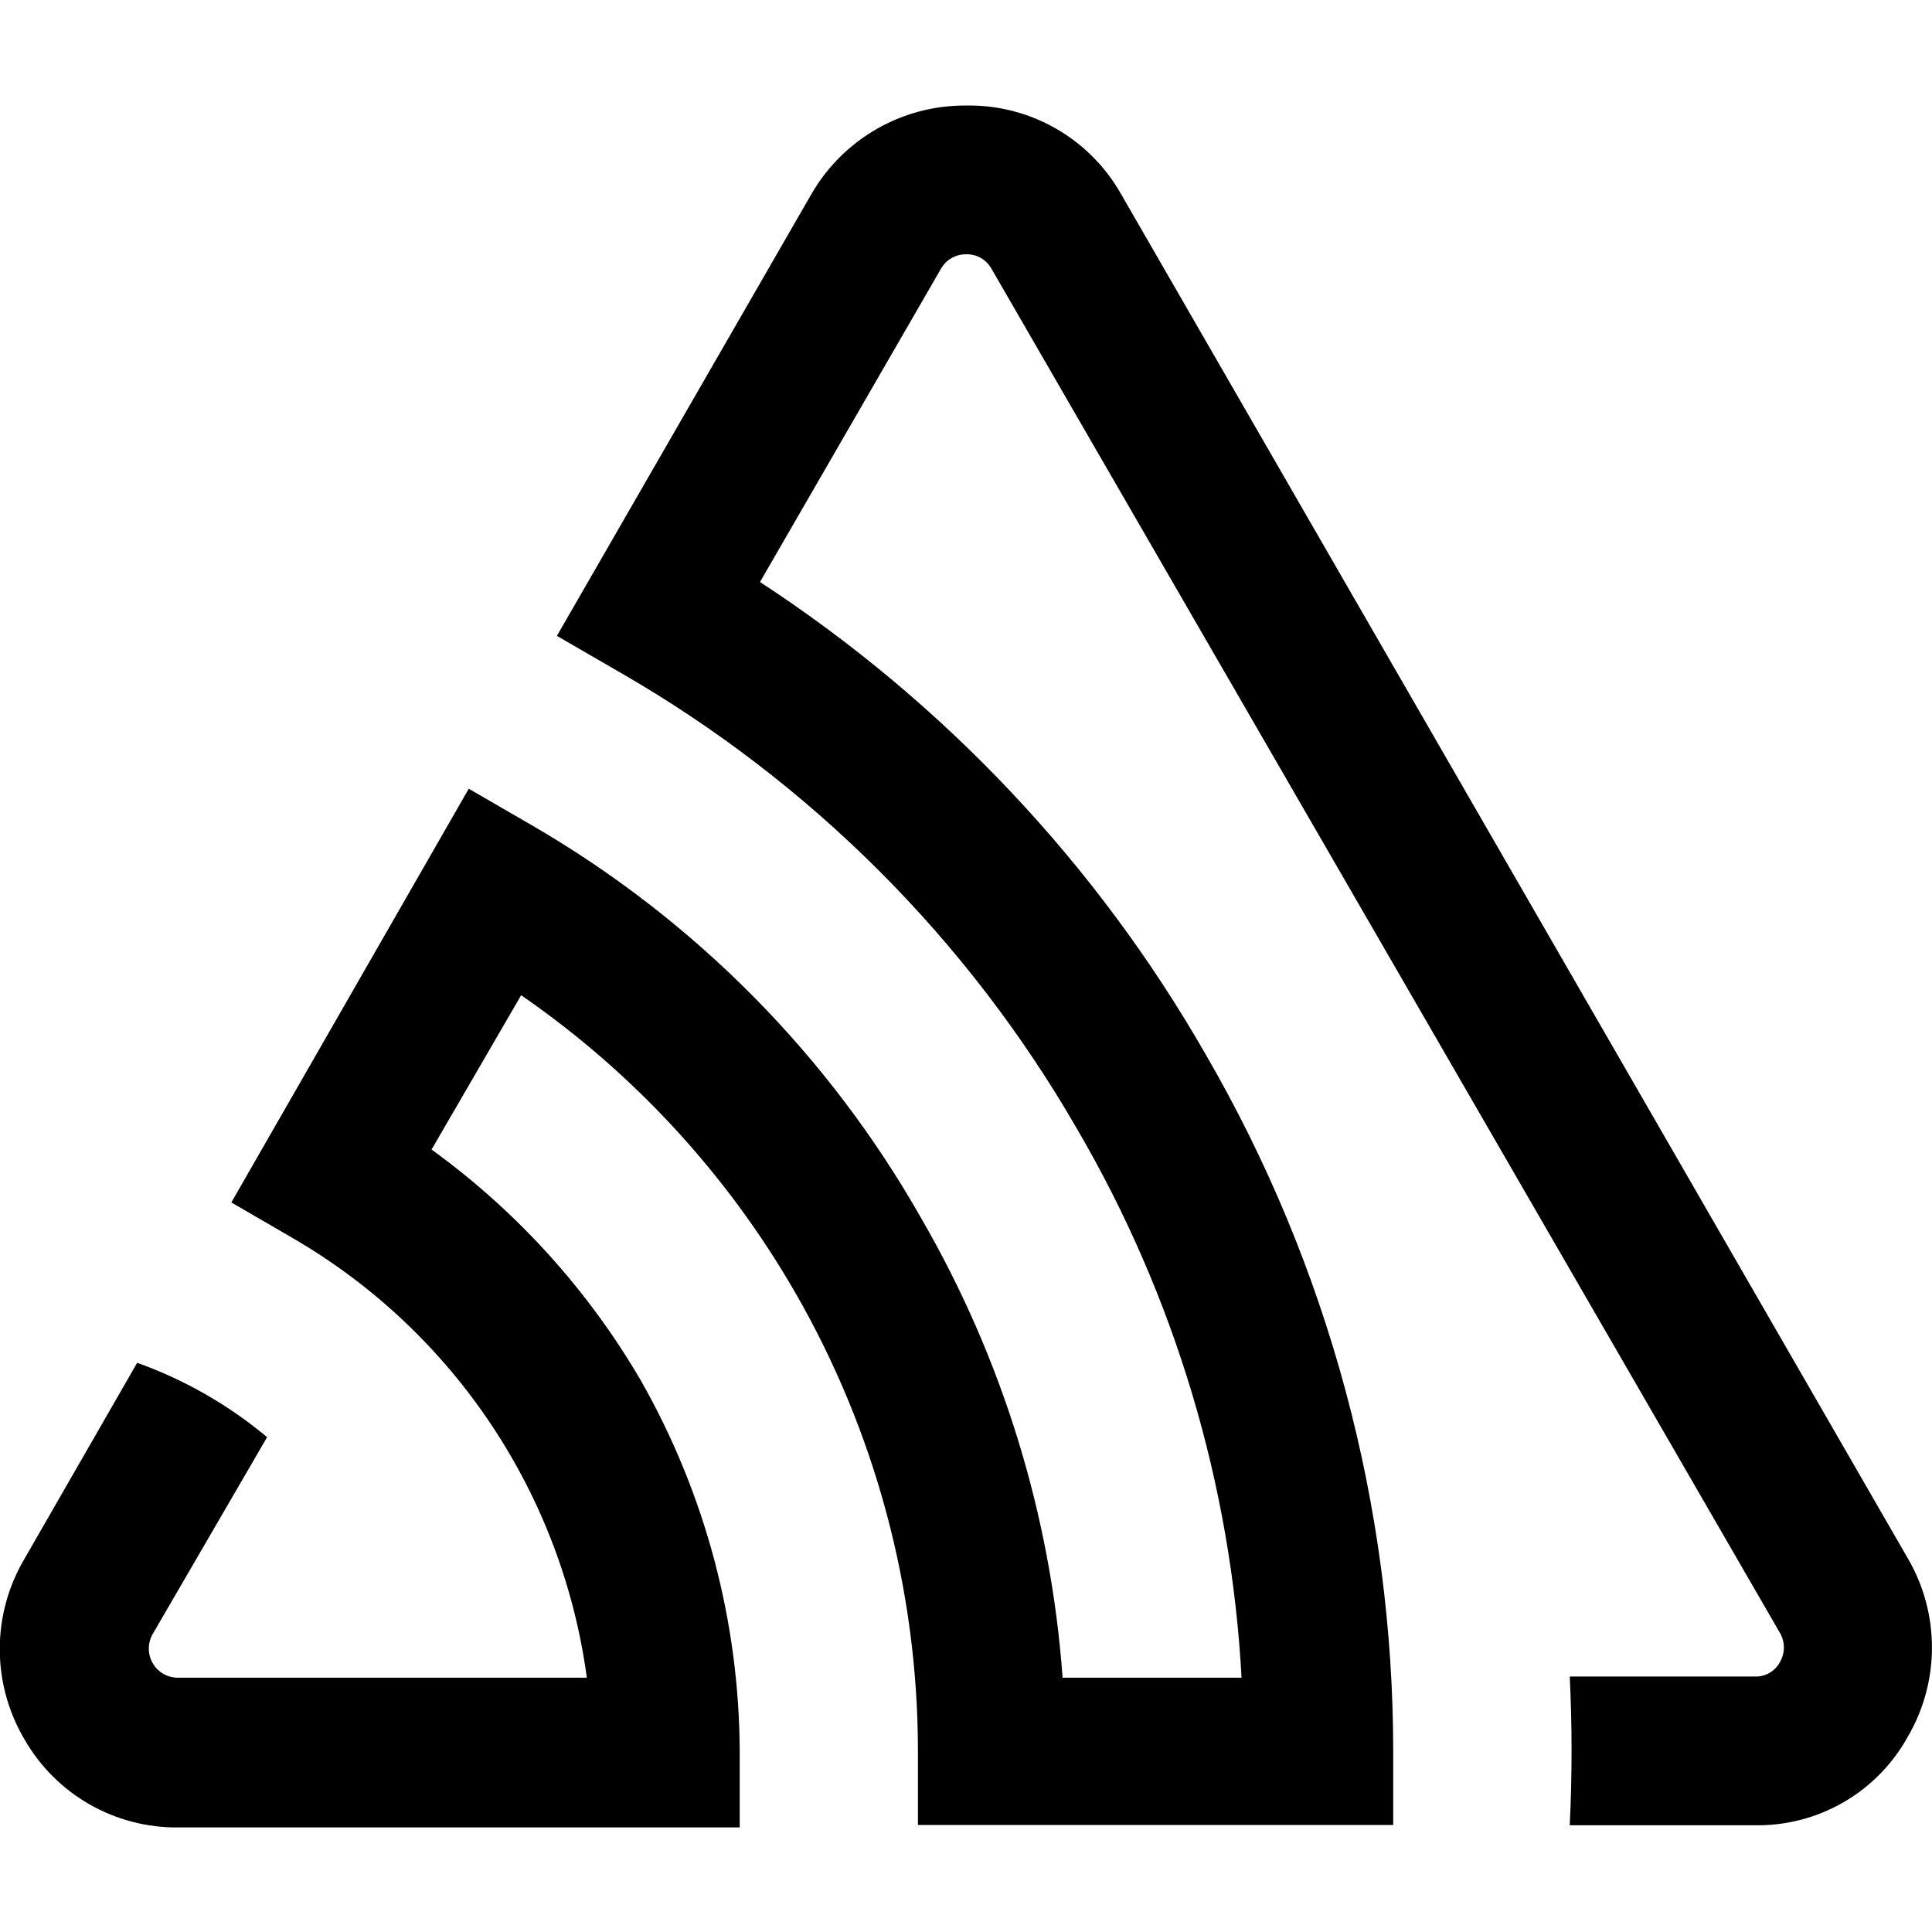
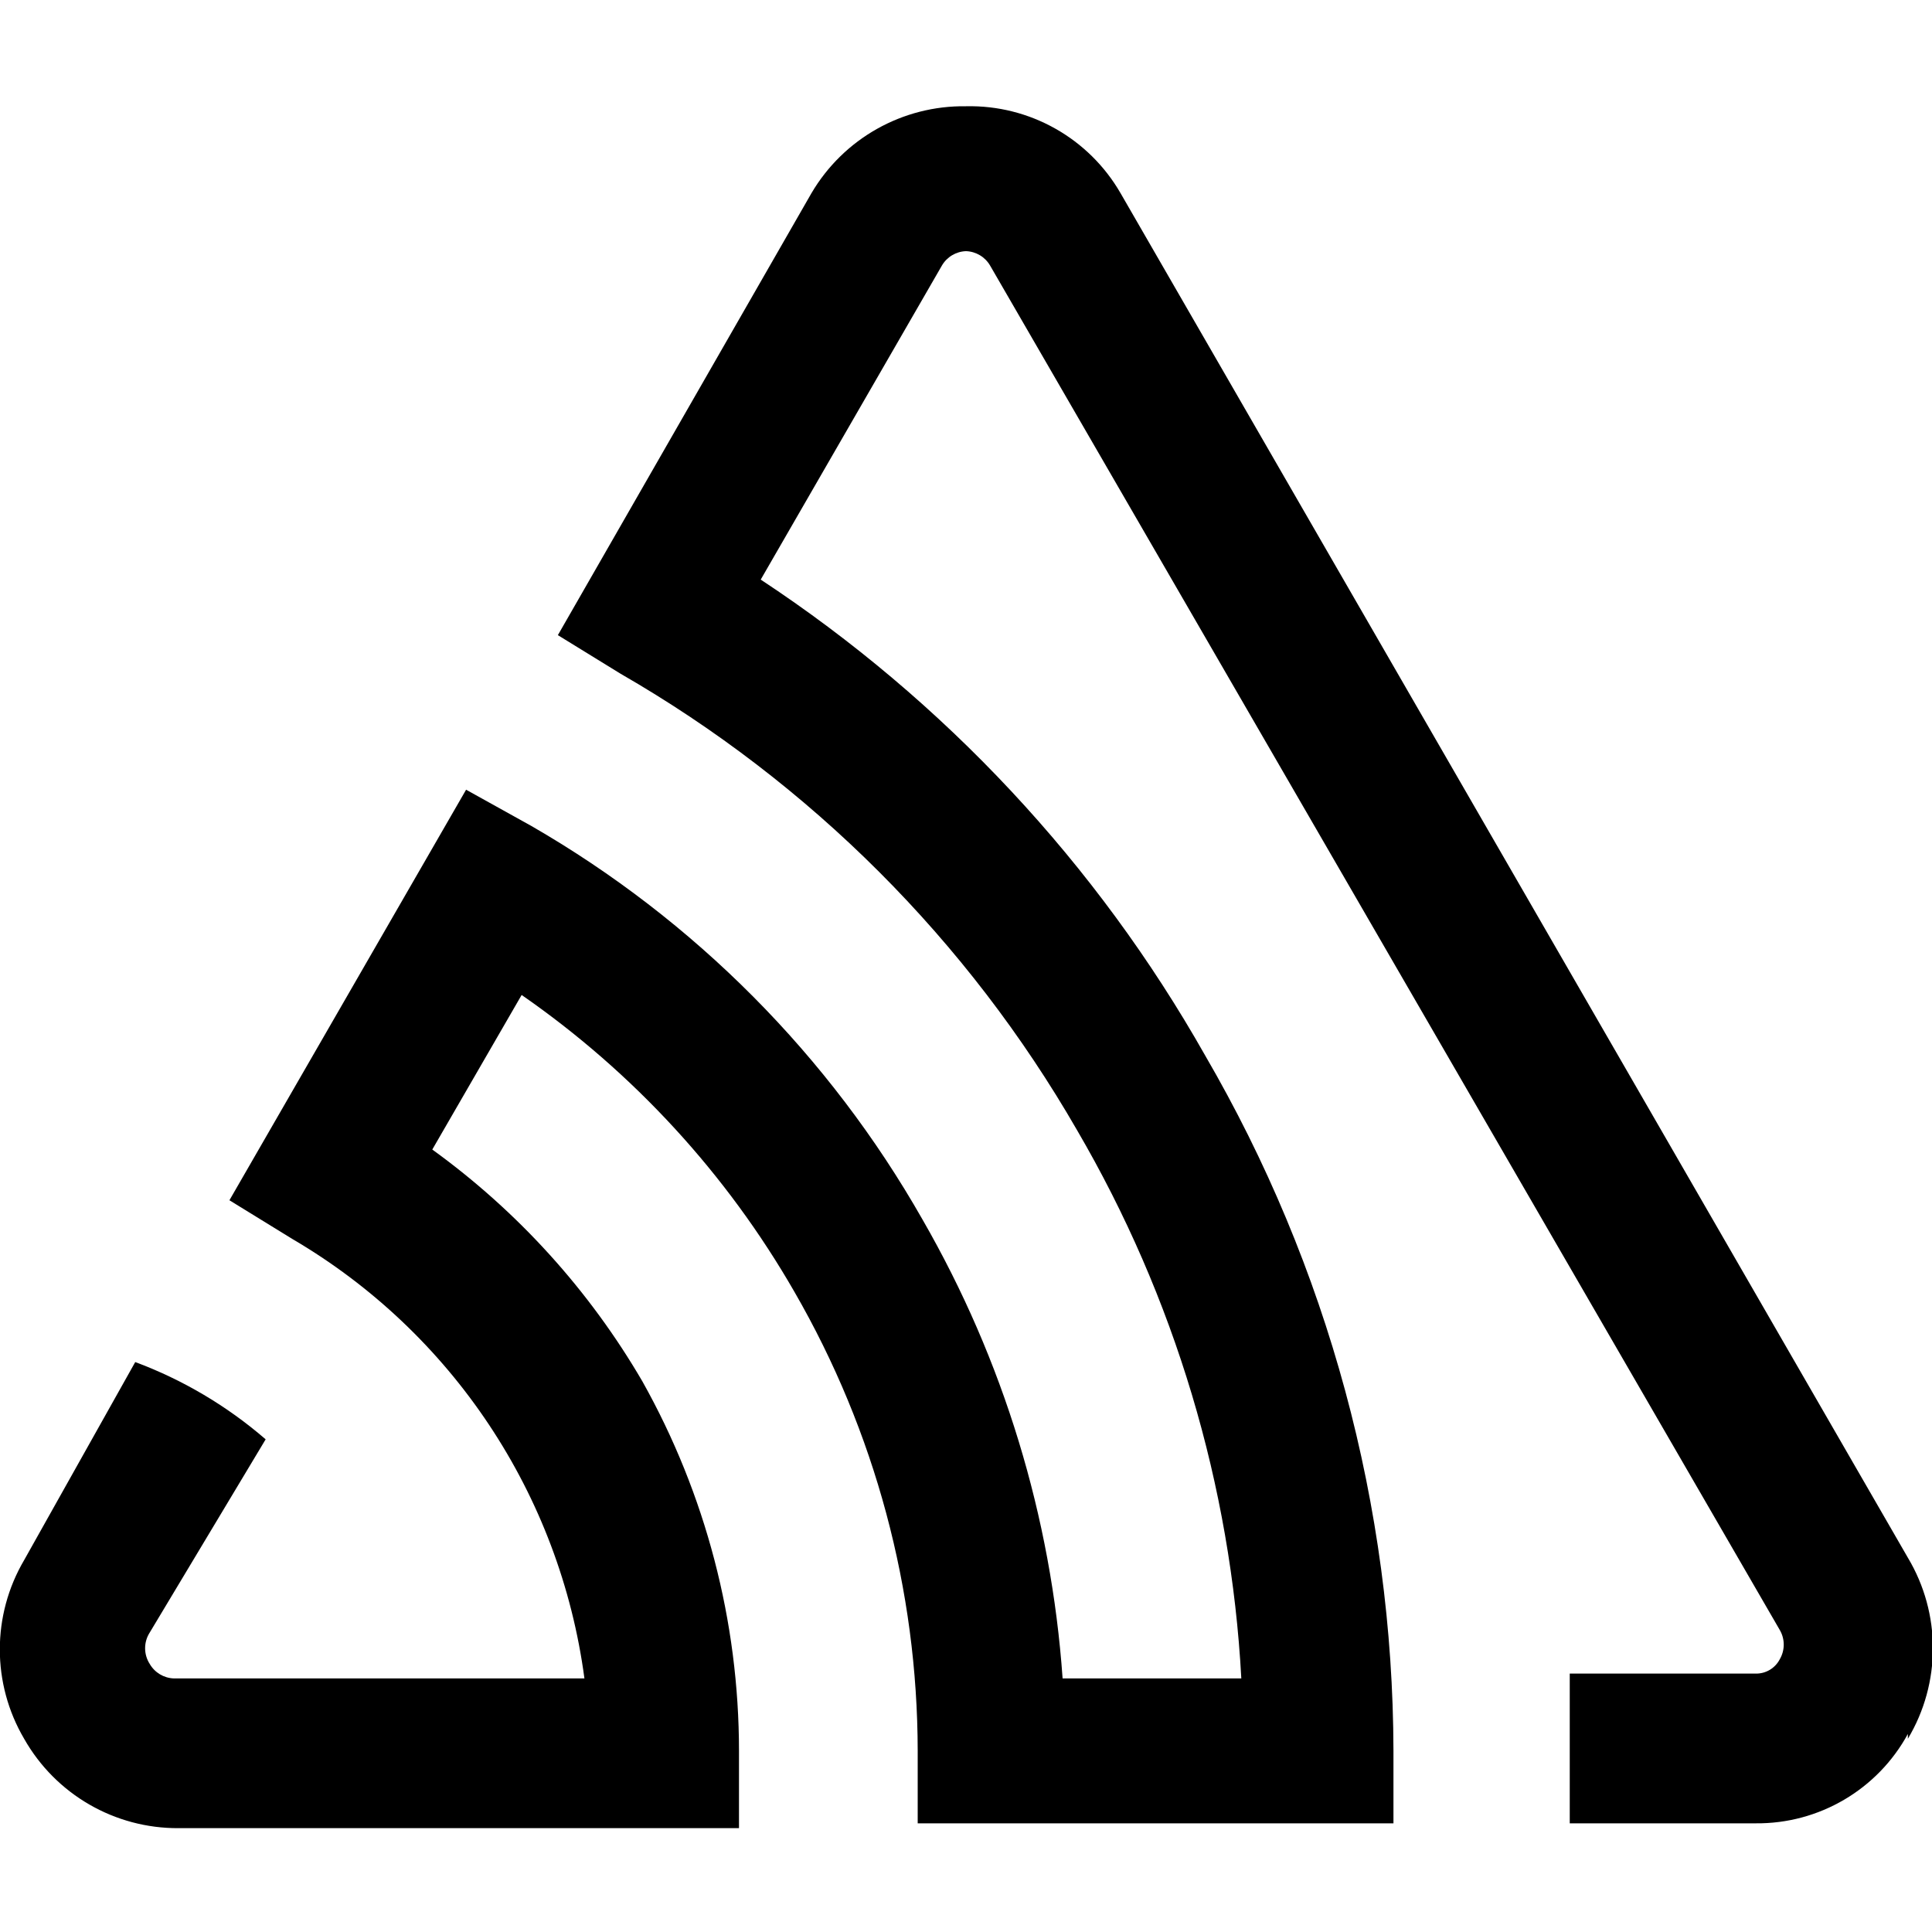
<svg xmlns="http://www.w3.org/2000/svg" viewBox="0 0 80 80">
-   <path d="M79 71.91a7.32 7.32 0 0 0 0-7.38L46.4 8A7.22 7.22 0 0 0 40 4.37 7.33 7.33 0 0 0 33.62 8L23.06 26.33l2.66 1.54A51.42 51.42 0 0 1 44.6 46.75a50.41 50.41 0 0 1 6.81 22.72H44a44.34 44.34 0 0 0-5.84-19A43.76 43.76 0 0 0 22.07 34.2l-2.66-1.54-9.83 17.13 2.65 1.54A24.9 24.9 0 0 1 24.3 69.47H7.39a1.2 1.2 0 0 1-1.06-.59 1.21 1.21 0 0 1 0-1.23l4.73-8.14a17.67 17.67 0 0 0-5.38-3.08L1 64.57A7.34 7.34 0 0 0 1 72a7.25 7.25 0 0 0 6.39 3.67h23.24v-3.12a31.32 31.32 0 0 0-4.09-15.38 31.26 31.26 0 0 0-8.67-9.57l3.71-6.39a38 38 0 0 1 11.33 12.28 38.1 38.1 0 0 1 5.1 19v3.08h19.68v-3.02a57.52 57.52 0 0 0-7.76-28.88A57.48 57.48 0 0 0 31.47 24.1l7.51-13a1.18 1.18 0 0 1 1.02-.57 1.16 1.16 0 0 1 1.05.59L73.7 67.61a1.2 1.2 0 0 1 0 1.22 1.13 1.13 0 0 1-1.06.59H65c.1 2.07.1 4.09 0 6.16h7.65A7.1 7.1 0 0 0 79 71.91z" />
+   <path d="M79 72a7.3 7.3 0 0 0 0-7.5L46.4 8A7.2 7.2 0 0 0 40 4.4 7.3 7.3 0 0 0 33.6 8L23.1 26.3l2.6 1.6a51.4 51.4 0 0 1 18.9 18.9 50.4 50.4 0 0 1 6.8 22.7H44a44.3 44.3 0 0 0-5.8-19A43.8 43.8 0 0 0 22 34.2l-2.7-1.5-9.8 17 2.6 1.6a24.9 24.9 0 0 1 12.1 18.2h-17a1.2 1.2 0 0 1-1-.6 1.2 1.2 0 0 1 0-1.3l4.8-8a17.7 17.7 0 0 0-5.4-3.2L1 64.6A7.3 7.3 0 0 0 1 72a7.3 7.3 0 0 0 6.4 3.7h23.2v-3.2a31.3 31.3 0 0 0-4-15.3 31.3 31.3 0 0 0-8.7-9.6l3.7-6.4a38 38 0 0 1 11.3 12.3 38.1 38.1 0 0 1 5.1 19v3h19.7v-3a57.5 57.5 0 0 0-7.8-28.8A57.5 57.5 0 0 0 31.5 24l7.5-13a1.2 1.2 0 0 1 1-.6 1.2 1.2 0 0 1 1 .6l32.7 56.5a1.2 1.2 0 0 1 0 1.2 1.1 1.1 0 0 1-1 .6H65v6.2h7.7a7.1 7.1 0 0 0 6.3-3.7z" />
</svg>
